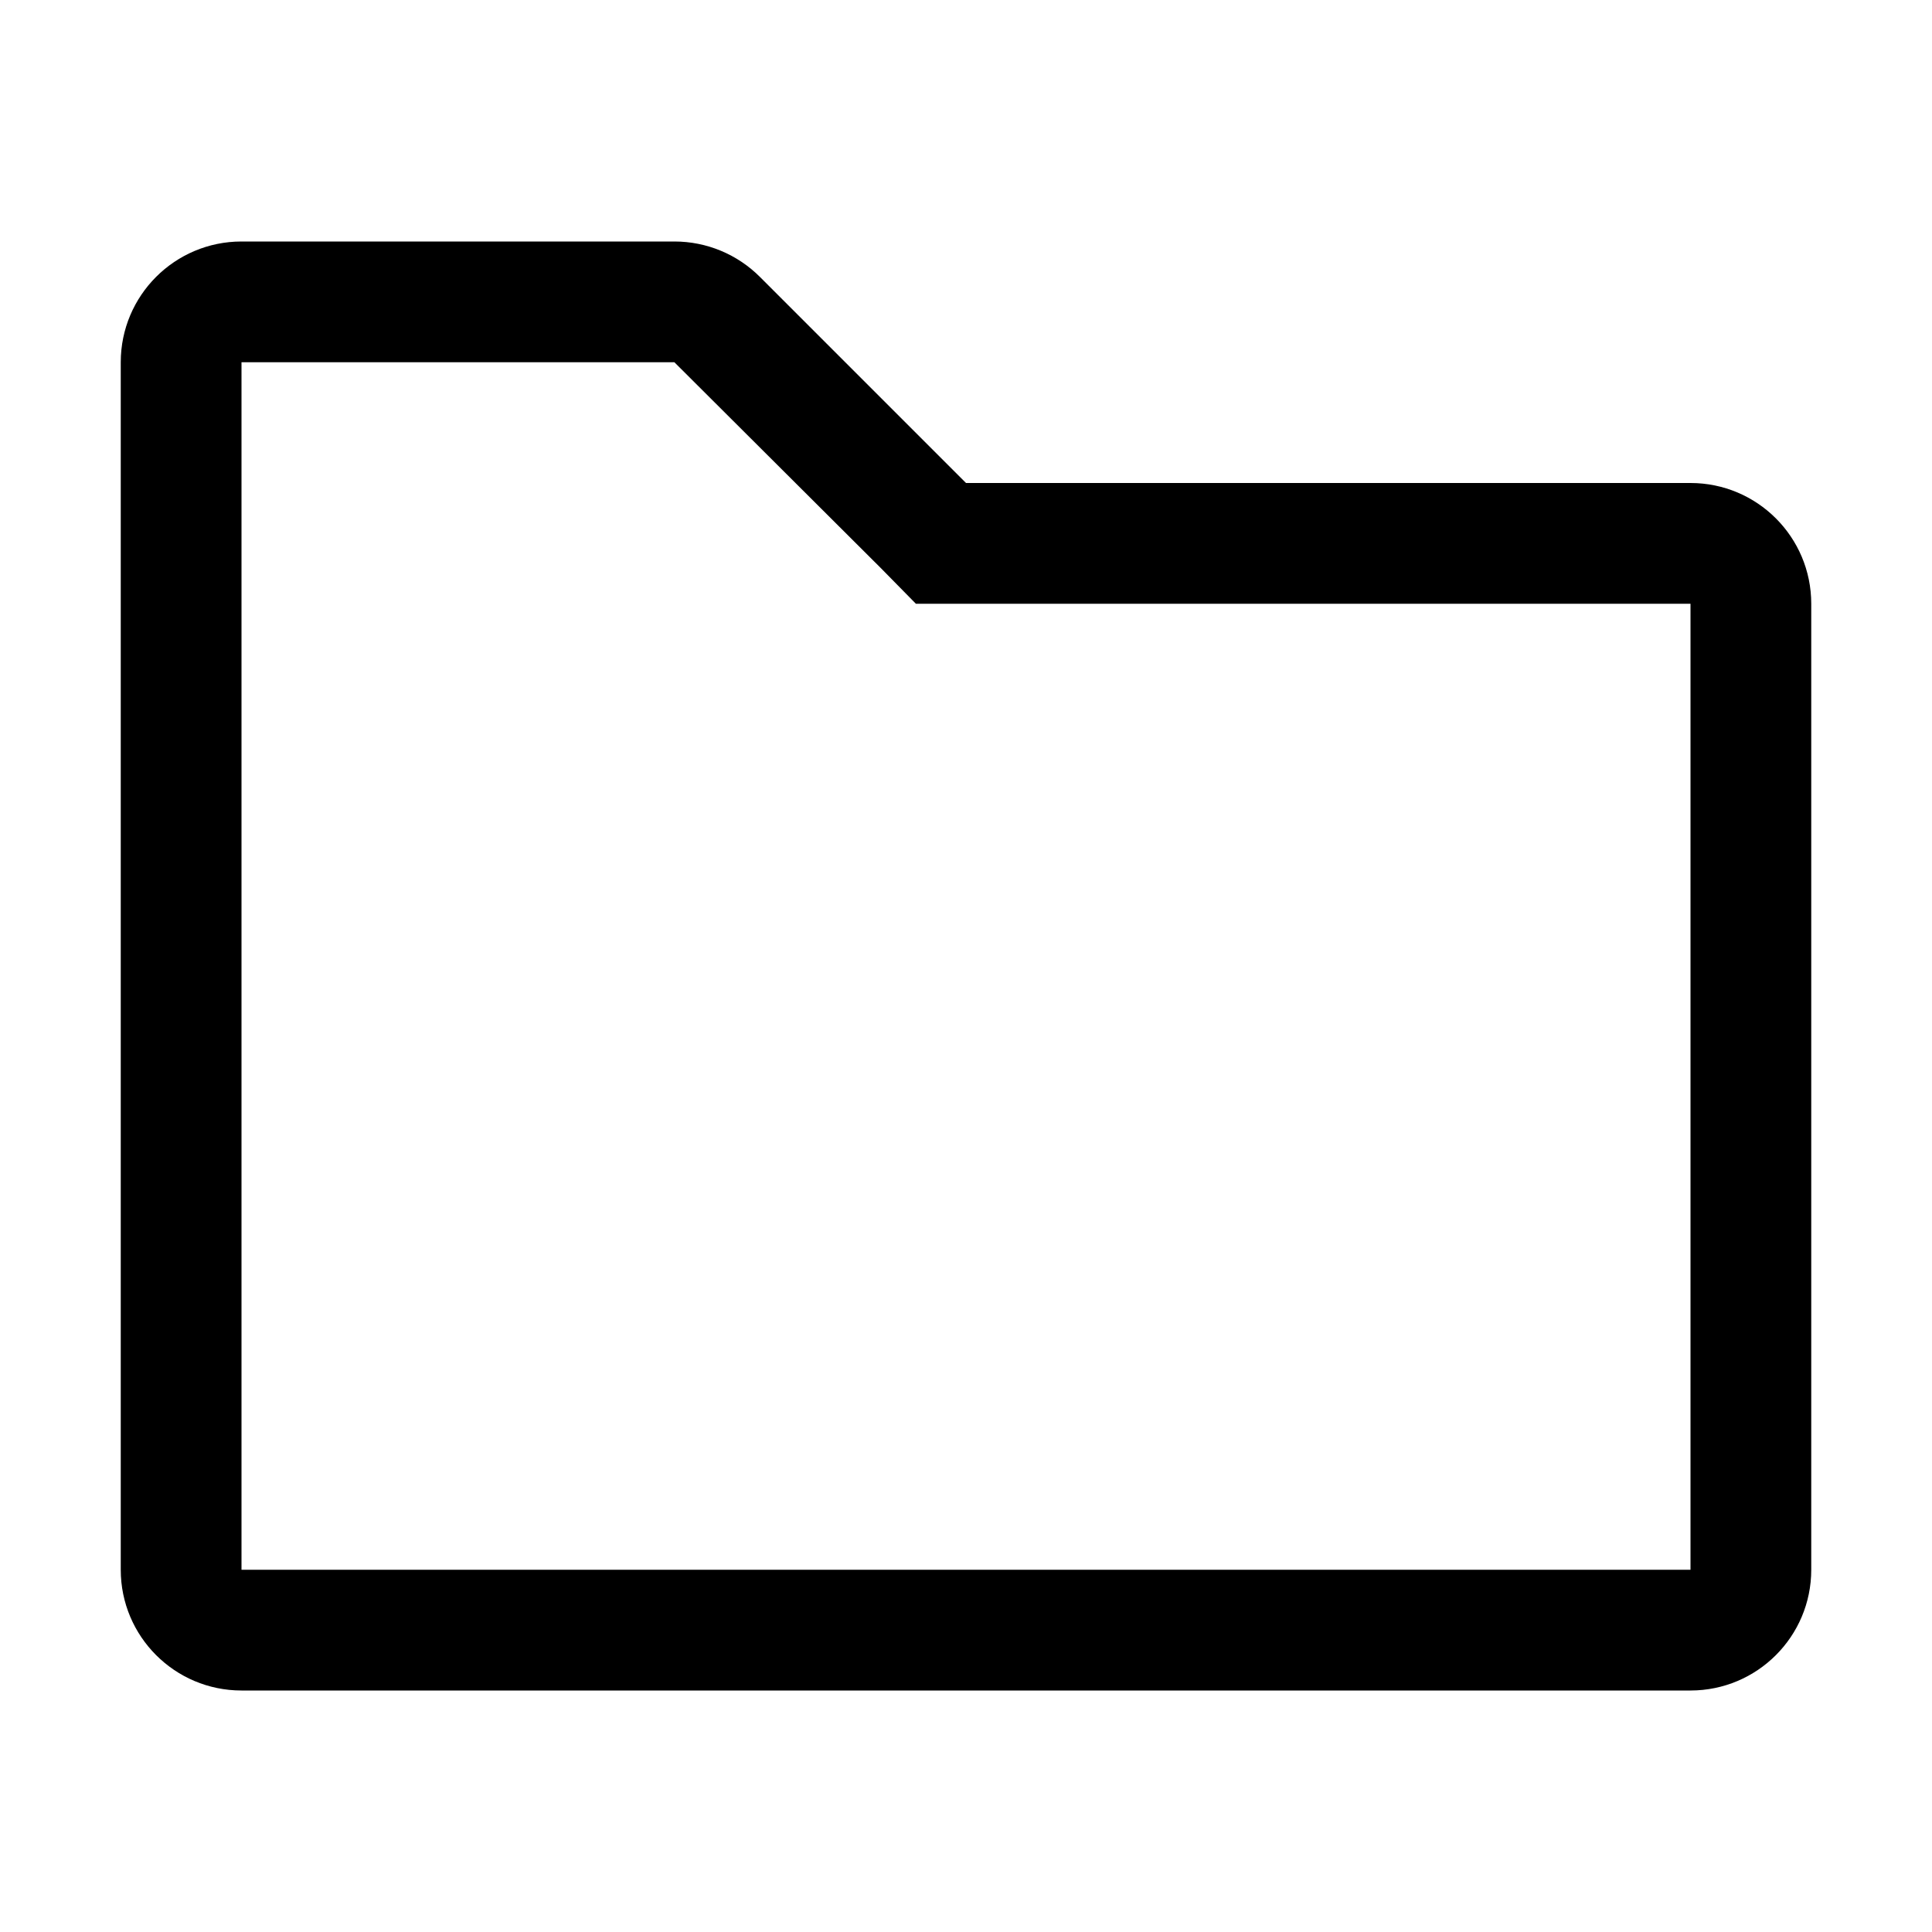
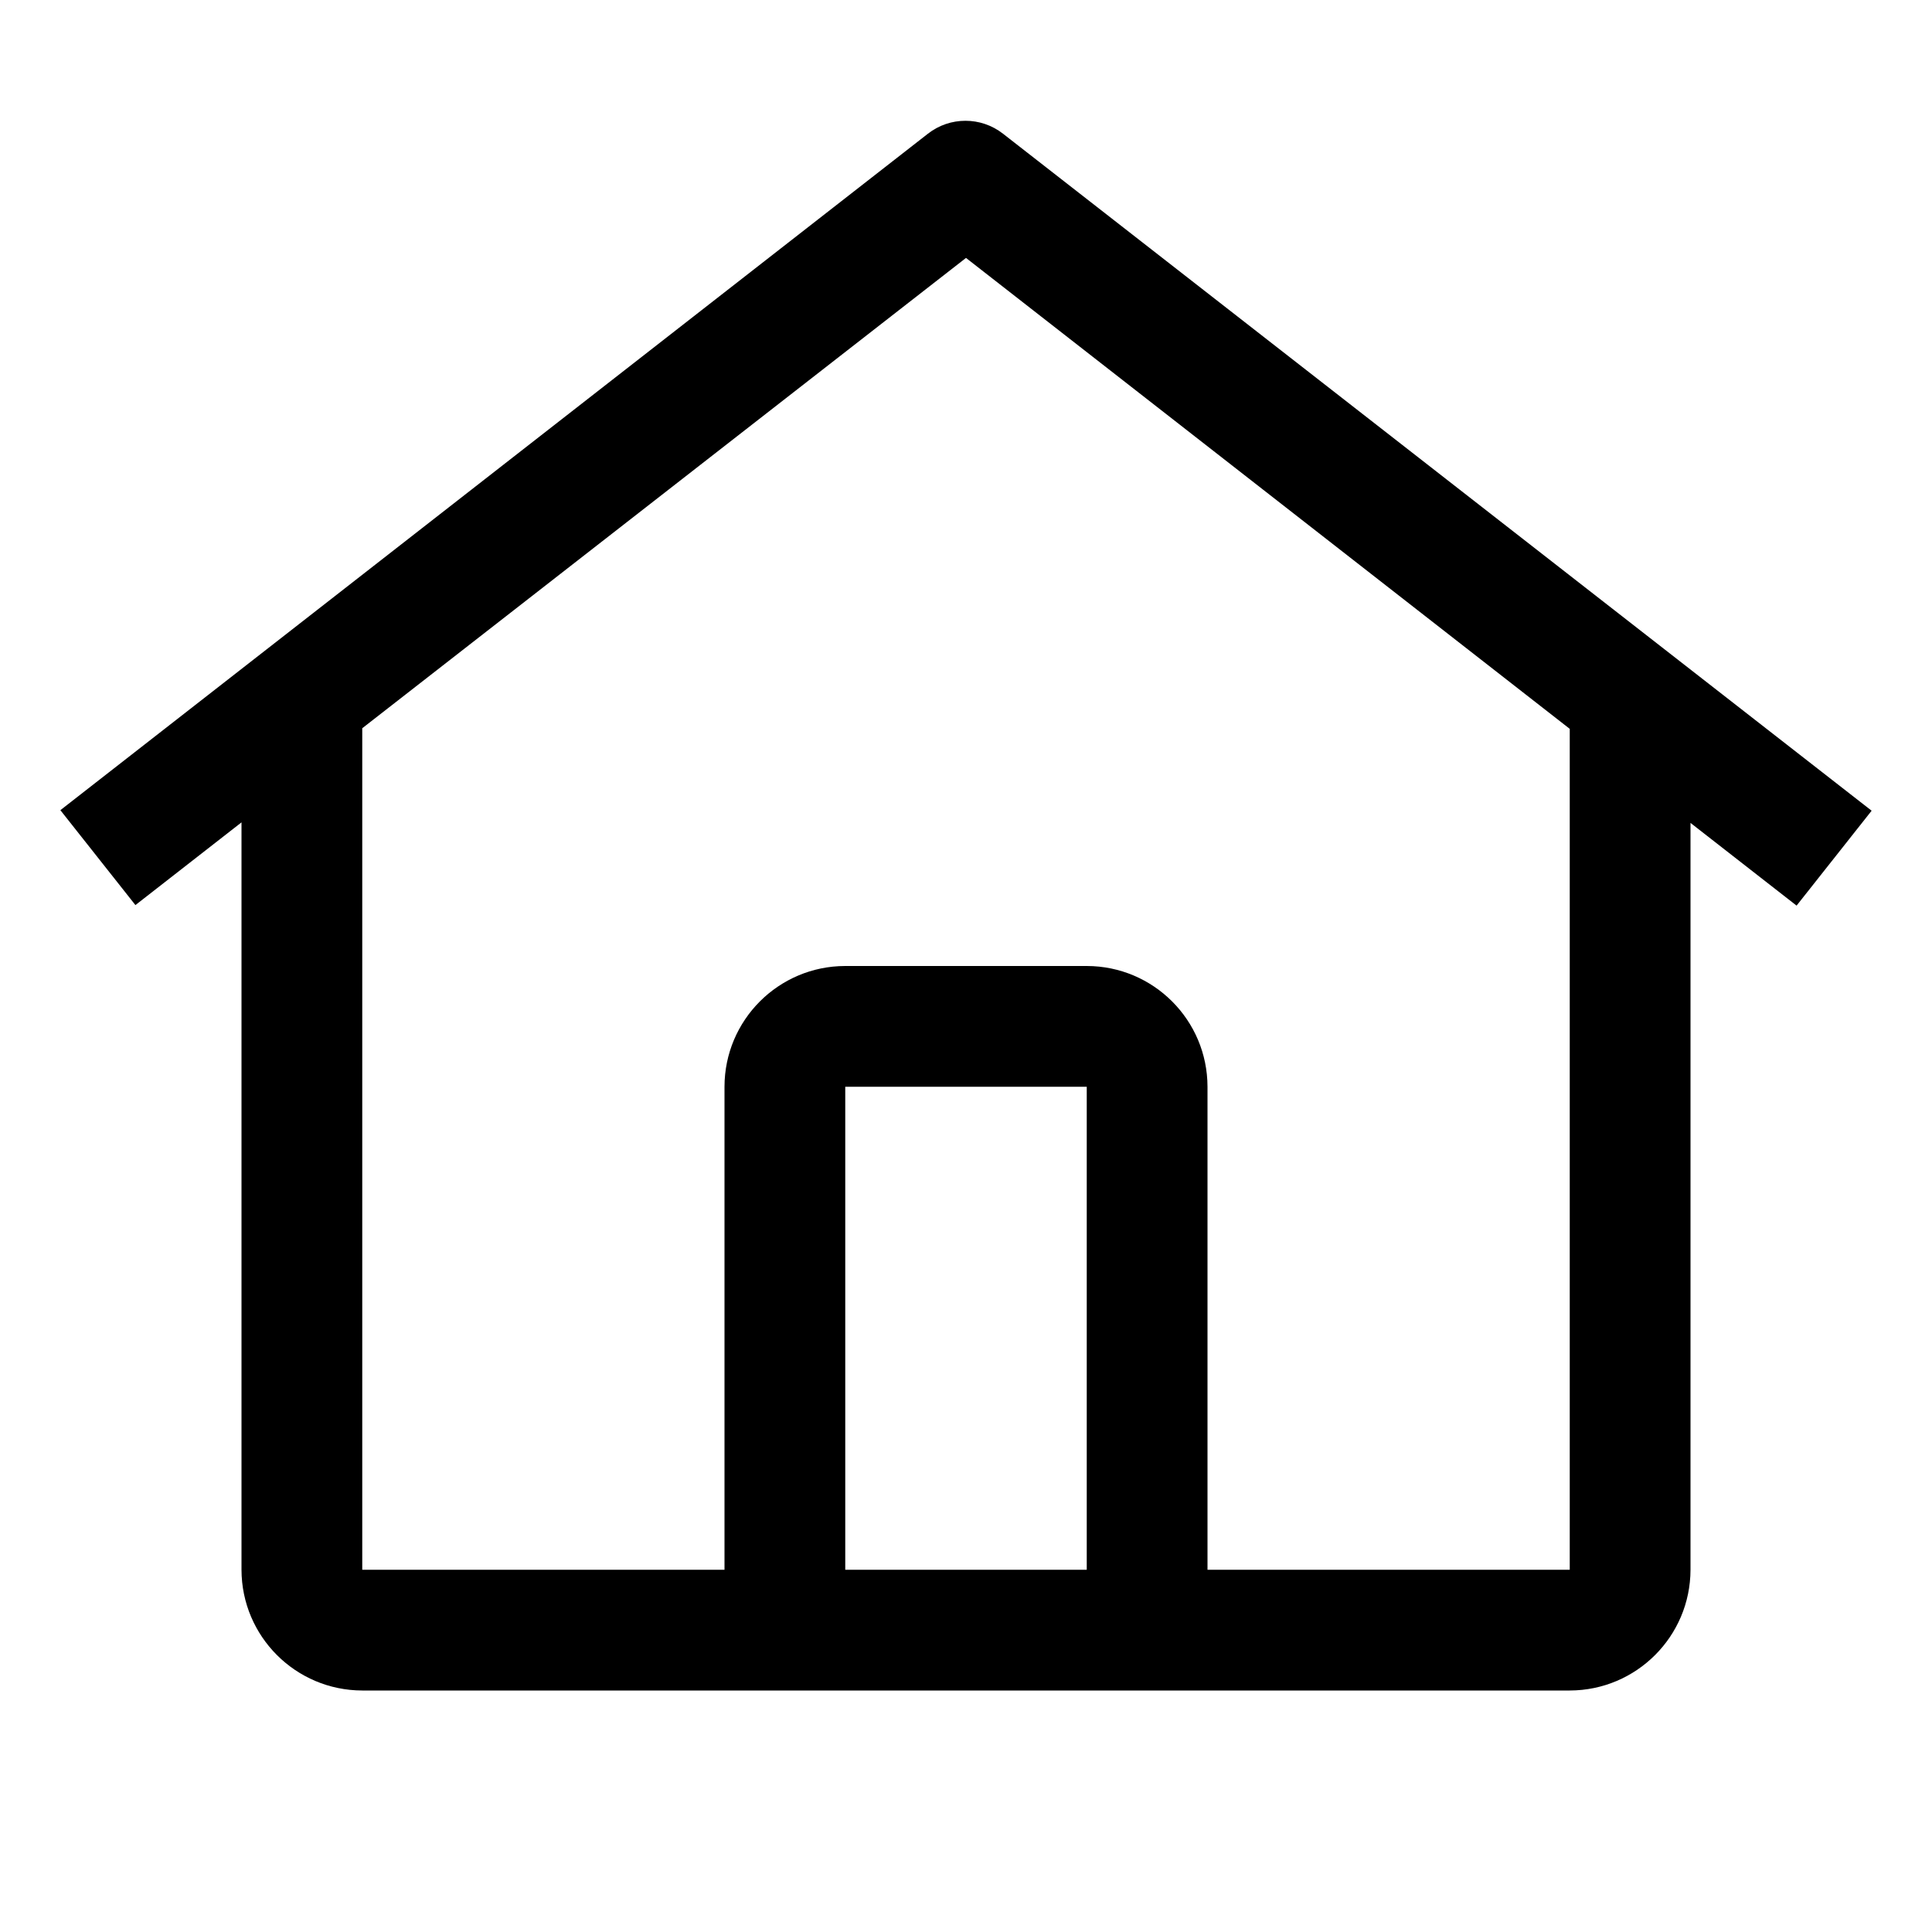
- <svg xmlns="http://www.w3.org/2000/svg" width="1em" height="1em" viewBox="0 0 32 32">
-   <path fill="currentColor" d="m11.17 6l3.42 3.41l.58.59H28v16H4V6zm0-2H4a2 2 0 0 0-2 2v20a2 2 0 0 0 2 2h24a2 2 0 0 0 2-2V10a2 2 0 0 0-2-2H16l-3.41-3.41A2 2 0 0 0 11.17 4" />
+ <svg xmlns="http://www.w3.org/2000/svg" width="64" height="64" viewBox="0 0 32 32">
+   <rect x="0" y="0" width="32" height="32" rx="8" fill="none" />
+   <svg viewBox="0 0 32 32" fill="#000000" x="0" y="0" width="32" height="32">
+     <path fill="#000000" d="M16.612 2.214a1.01 1.01 0 0 0-1.242 0L1 13.419l1.243 1.572L4 13.621V26a2.004 2.004 0 0 0 2 2h20a2.004 2.004 0 0 0 2-2V13.63L29.757 15L31 13.428ZM18 26h-4v-8h4Zm2 0v-8a2.002 2.002 0 0 0-2-2h-4a2.002 2.002 0 0 0-2 2v8H6V12.062l10-7.79l10 7.8V26Z" />
+   </svg>
</svg>
